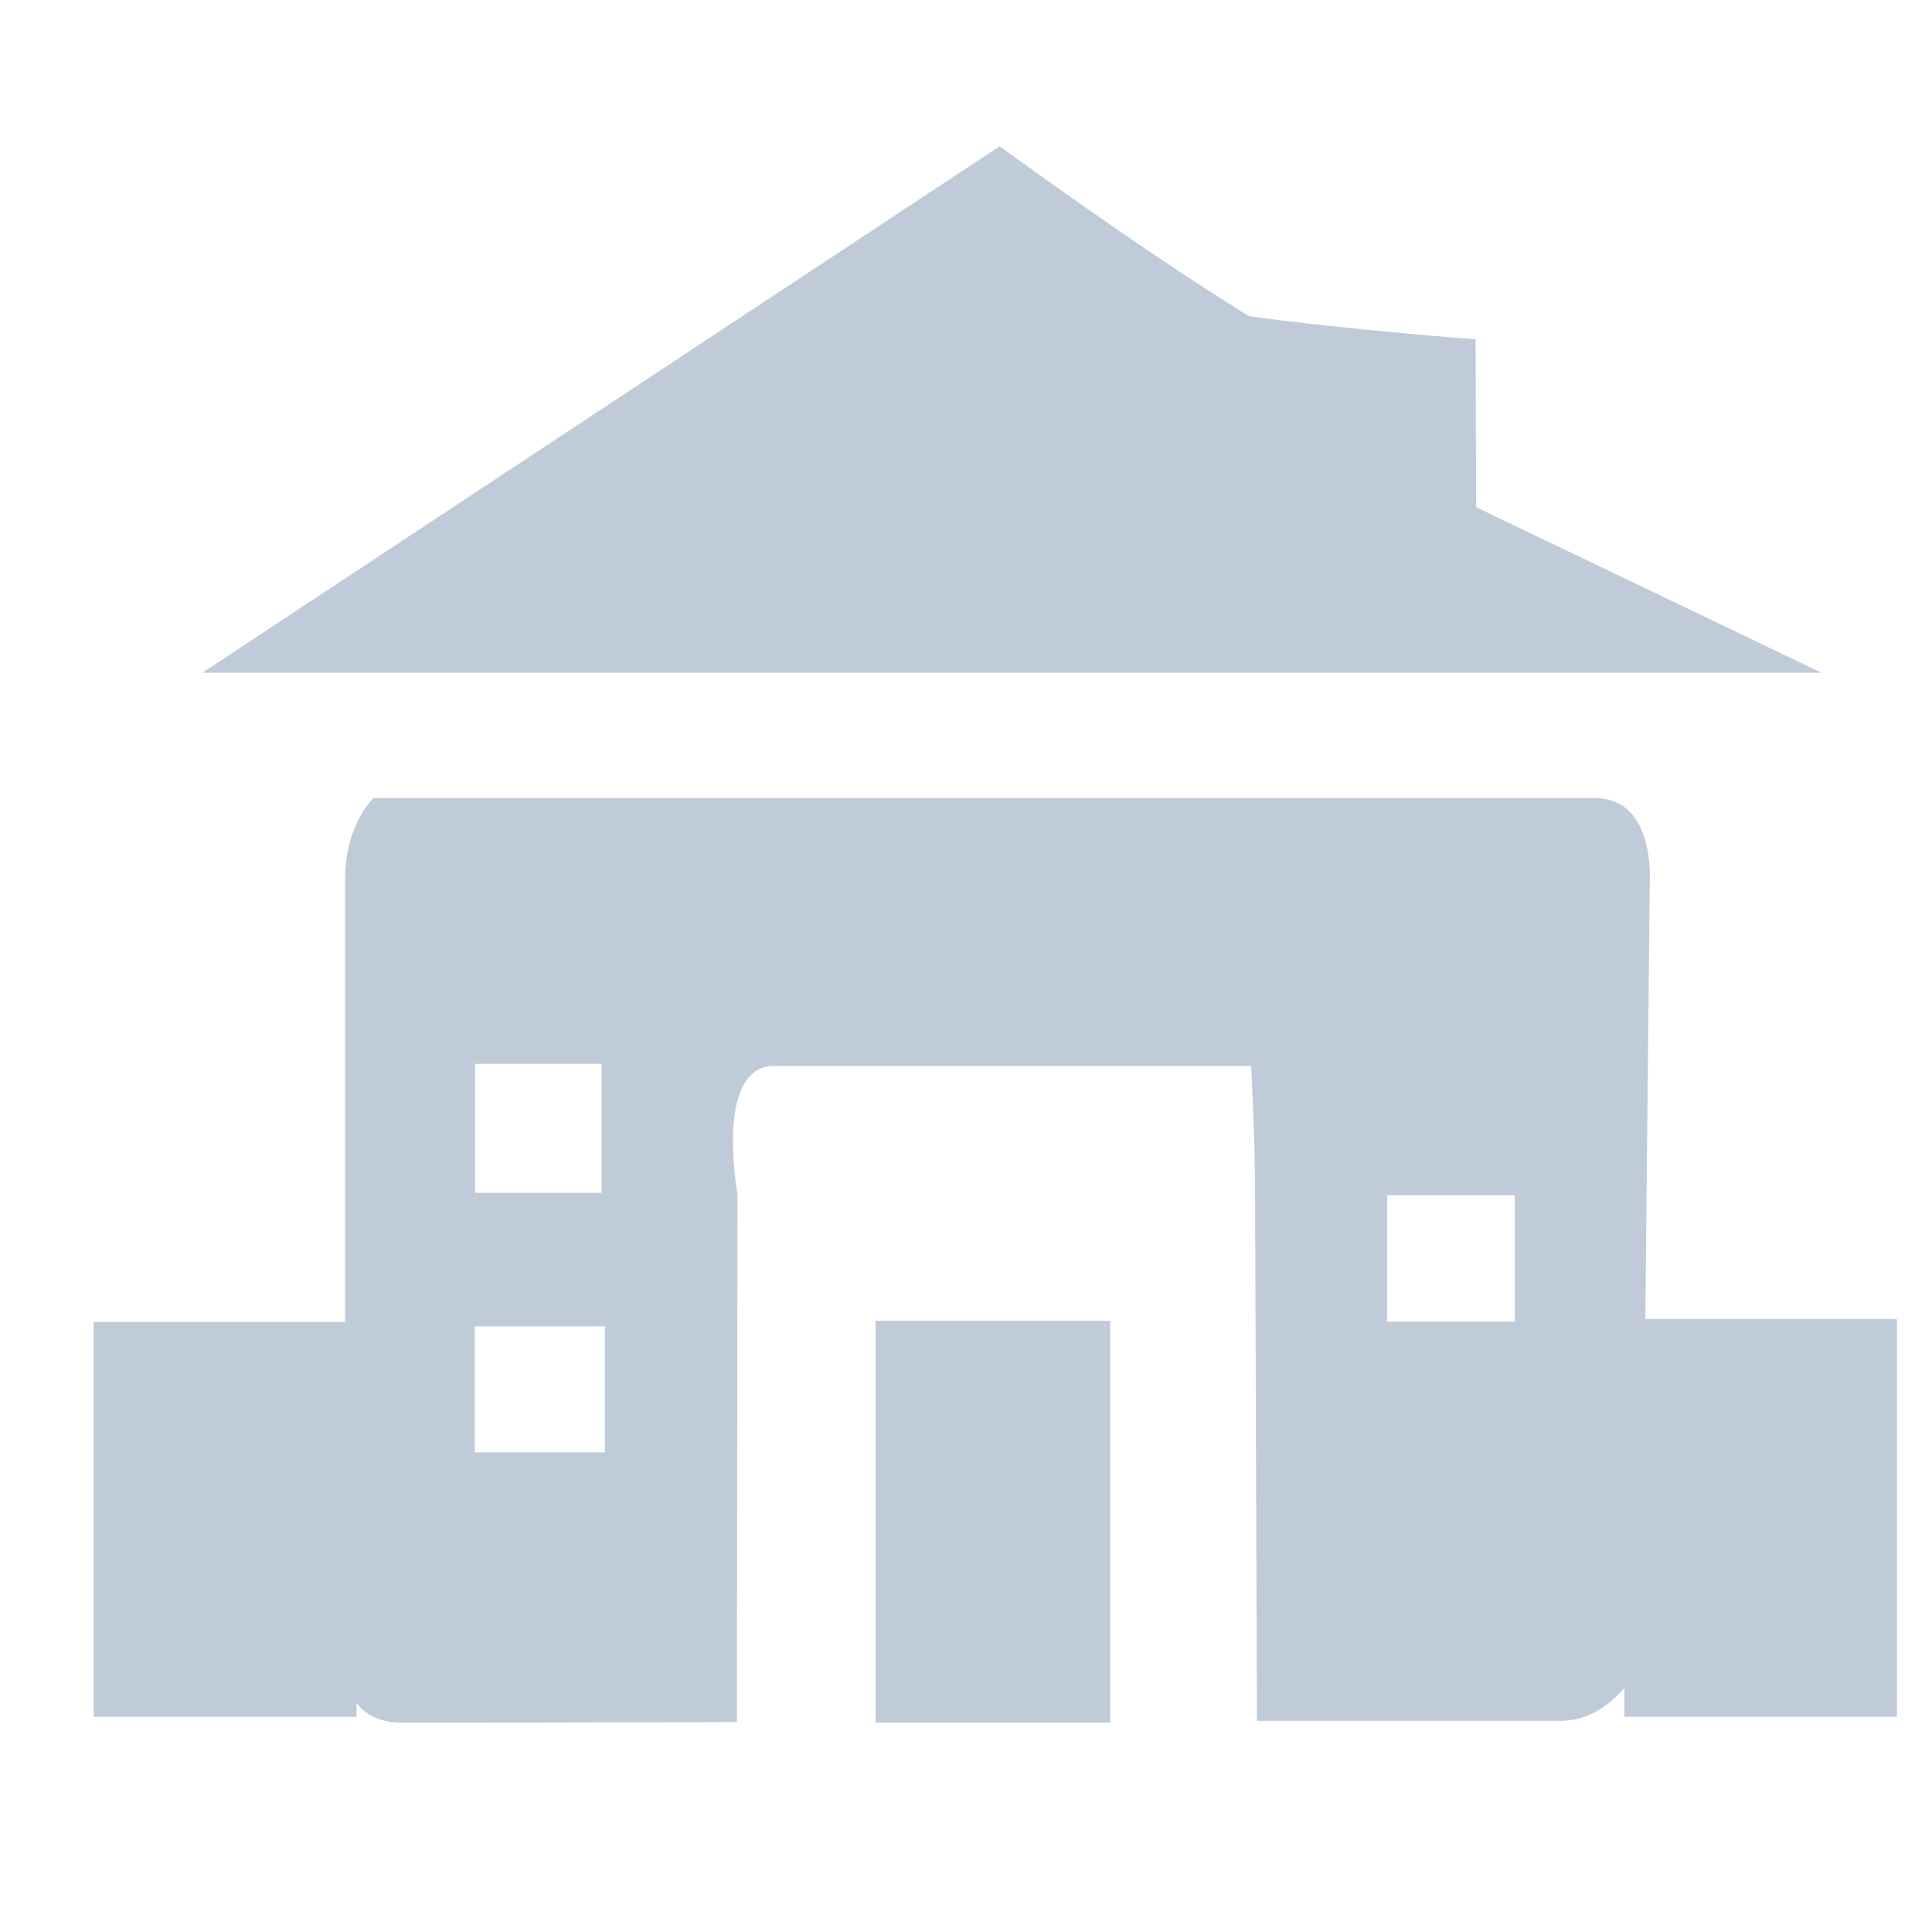
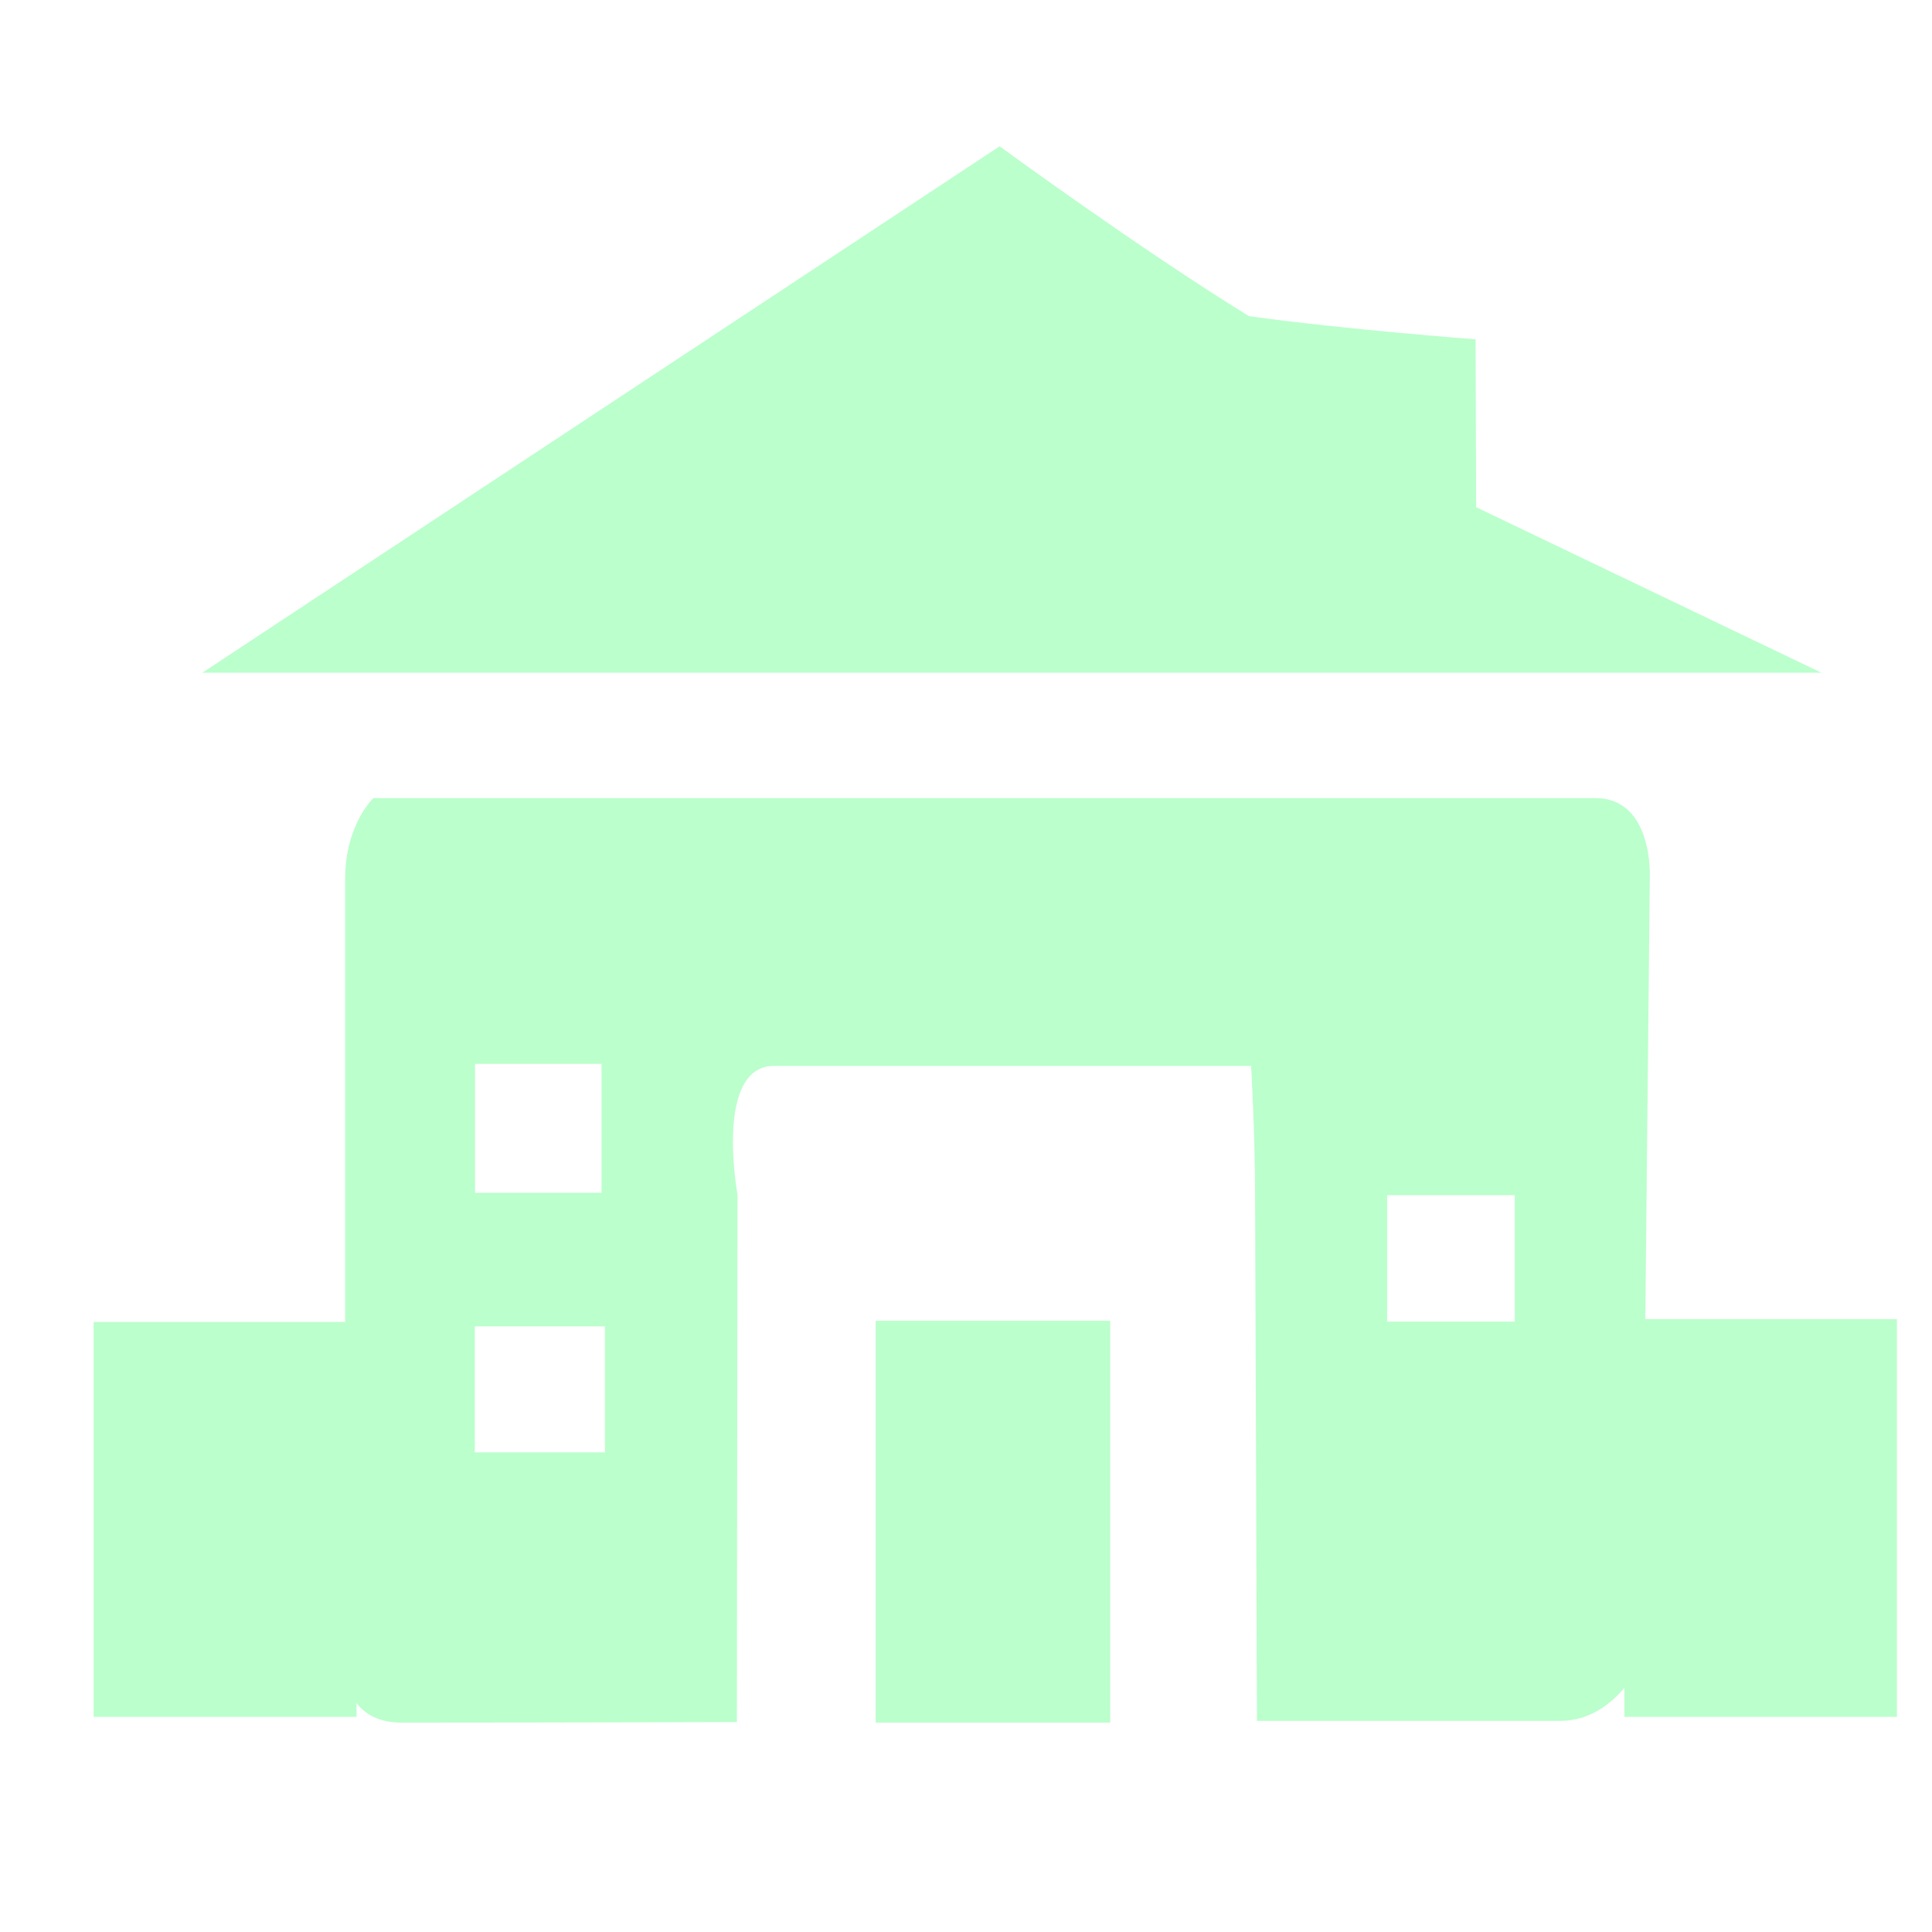
<svg xmlns="http://www.w3.org/2000/svg" t="1718373522375" class="icon" viewBox="0 0 1024 1024" version="1.1" p-id="29253" width="200" height="200">
-   <path d="M782.388 268.824l-0.303-88.986c0 0-68.323-5.097-120.097-12.255C604.305 132.053 529.823 77.536 529.823 77.536L107.254 356.56l858.137 0L782.388 268.824 782.388 268.824zM464.112 913.036l124.329 0L588.44 700.041 464.112 700.041 464.112 913.036 464.112 913.036zM872.053 699.169l2.375-233.975c0 0 2.105-42.182-28.883-42.182l-647.63 0c0 0-14.995 13.933-14.995 43.052L182.921 700.658 49.635 700.658l0 209.32 139.32 0 0-7.347c4.354 5.733 11.638 10.405 24.147 10.405 105.405-0.064 177.464-0.319 177.464-0.319l0.319-279.639c0 0-12.512-68.134 19.475-68.134l252.752 0c0 0 2.107 37.149 2.107 68.134l0.999 279.019 160.728 0c15.739 0 26.949-9.149 34.042-17.544l0 15.421 144.42 0L1005.407 699.169 872.053 699.169 872.053 699.169zM251.798 563.885l67.022 0 0 68.324-67.022 0L251.798 563.885 251.798 563.885zM320.629 769.785l-68.958 0 0-66.769 68.958 0L320.629 769.785 320.629 769.785zM802.859 700.466 735.215 700.466l0-67.005 67.644 0L802.859 700.466 802.859 700.466z" fill="#bfcbd9" p-id="29254" />
+   <path d="M782.388 268.824l-0.303-88.986c0 0-68.323-5.097-120.097-12.255C604.305 132.053 529.823 77.536 529.823 77.536L107.254 356.56l858.137 0L782.388 268.824 782.388 268.824zM464.112 913.036l124.329 0L588.44 700.041 464.112 700.041 464.112 913.036 464.112 913.036zM872.053 699.169l2.375-233.975c0 0 2.105-42.182-28.883-42.182l-647.63 0c0 0-14.995 13.933-14.995 43.052L182.921 700.658 49.635 700.658l0 209.32 139.32 0 0-7.347c4.354 5.733 11.638 10.405 24.147 10.405 105.405-0.064 177.464-0.319 177.464-0.319l0.319-279.639c0 0-12.512-68.134 19.475-68.134l252.752 0c0 0 2.107 37.149 2.107 68.134l0.999 279.019 160.728 0c15.739 0 26.949-9.149 34.042-17.544l0 15.421 144.42 0L1005.407 699.169 872.053 699.169 872.053 699.169zM251.798 563.885l67.022 0 0 68.324-67.022 0L251.798 563.885 251.798 563.885zM320.629 769.785l-68.958 0 0-66.769 68.958 0L320.629 769.785 320.629 769.785zM802.859 700.466 735.215 700.466l0-67.005 67.644 0L802.859 700.466 802.859 700.466z" fill="#bfc" p-id="29254" />
</svg>
